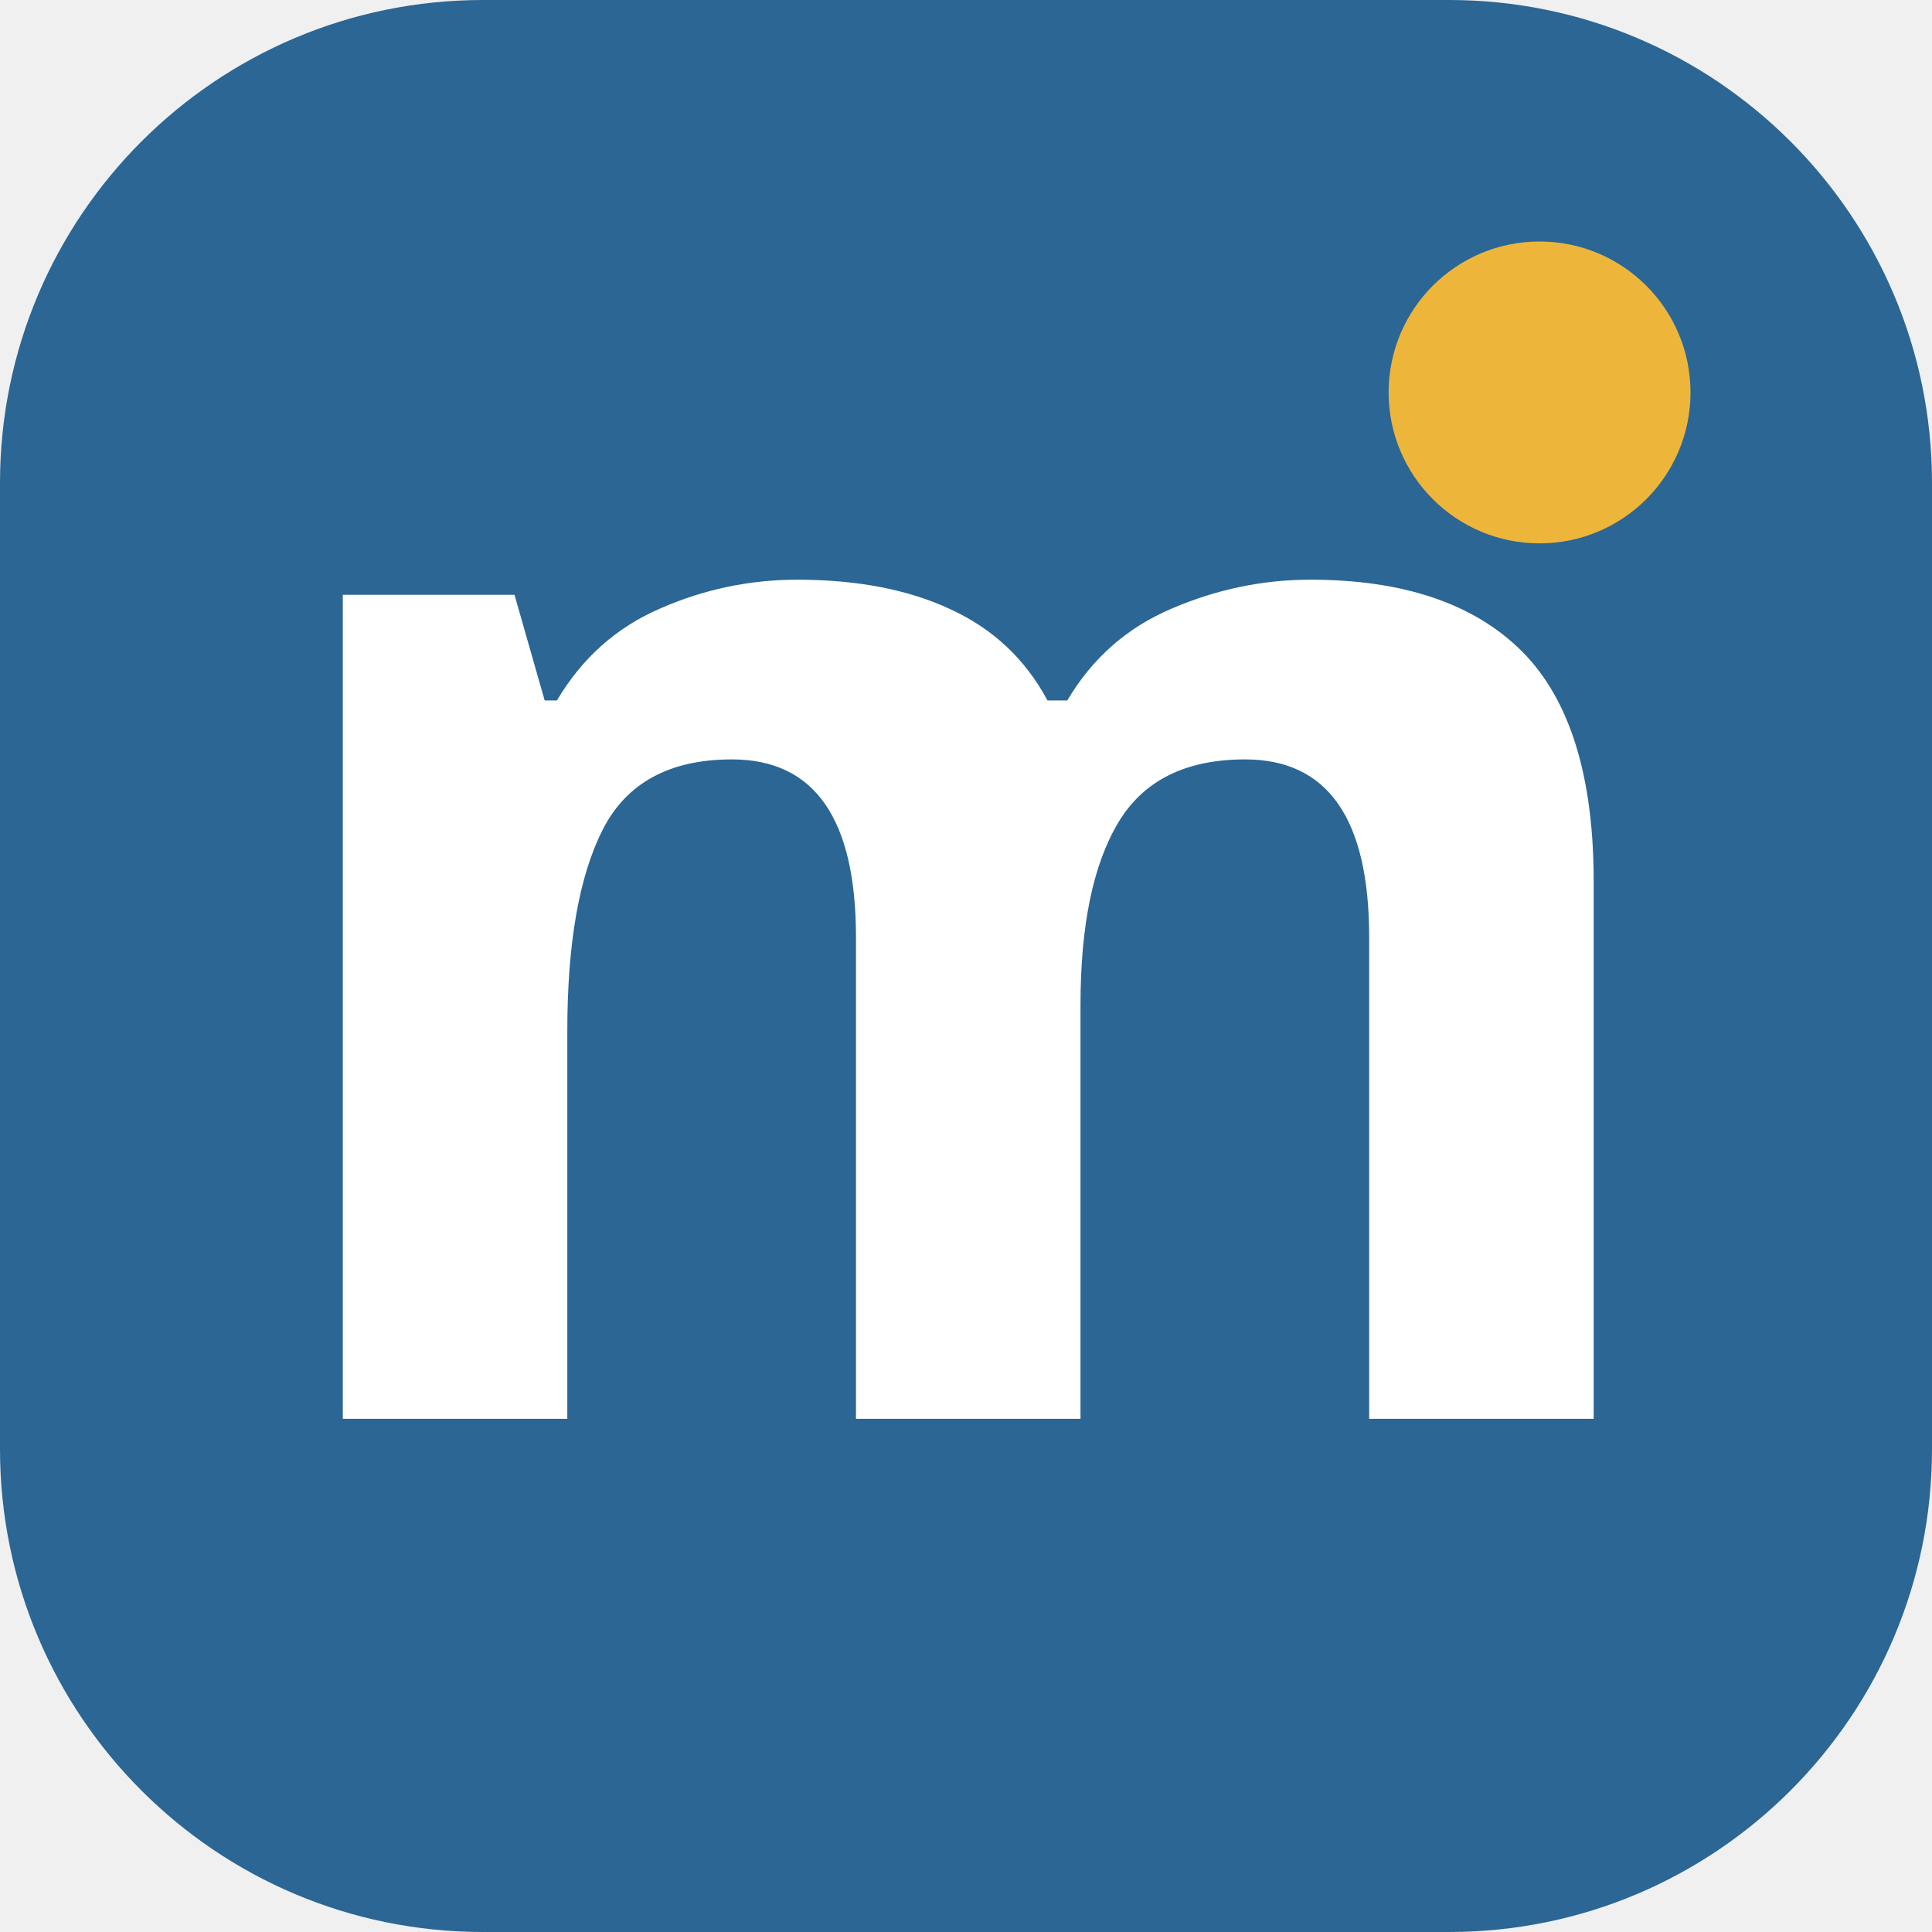
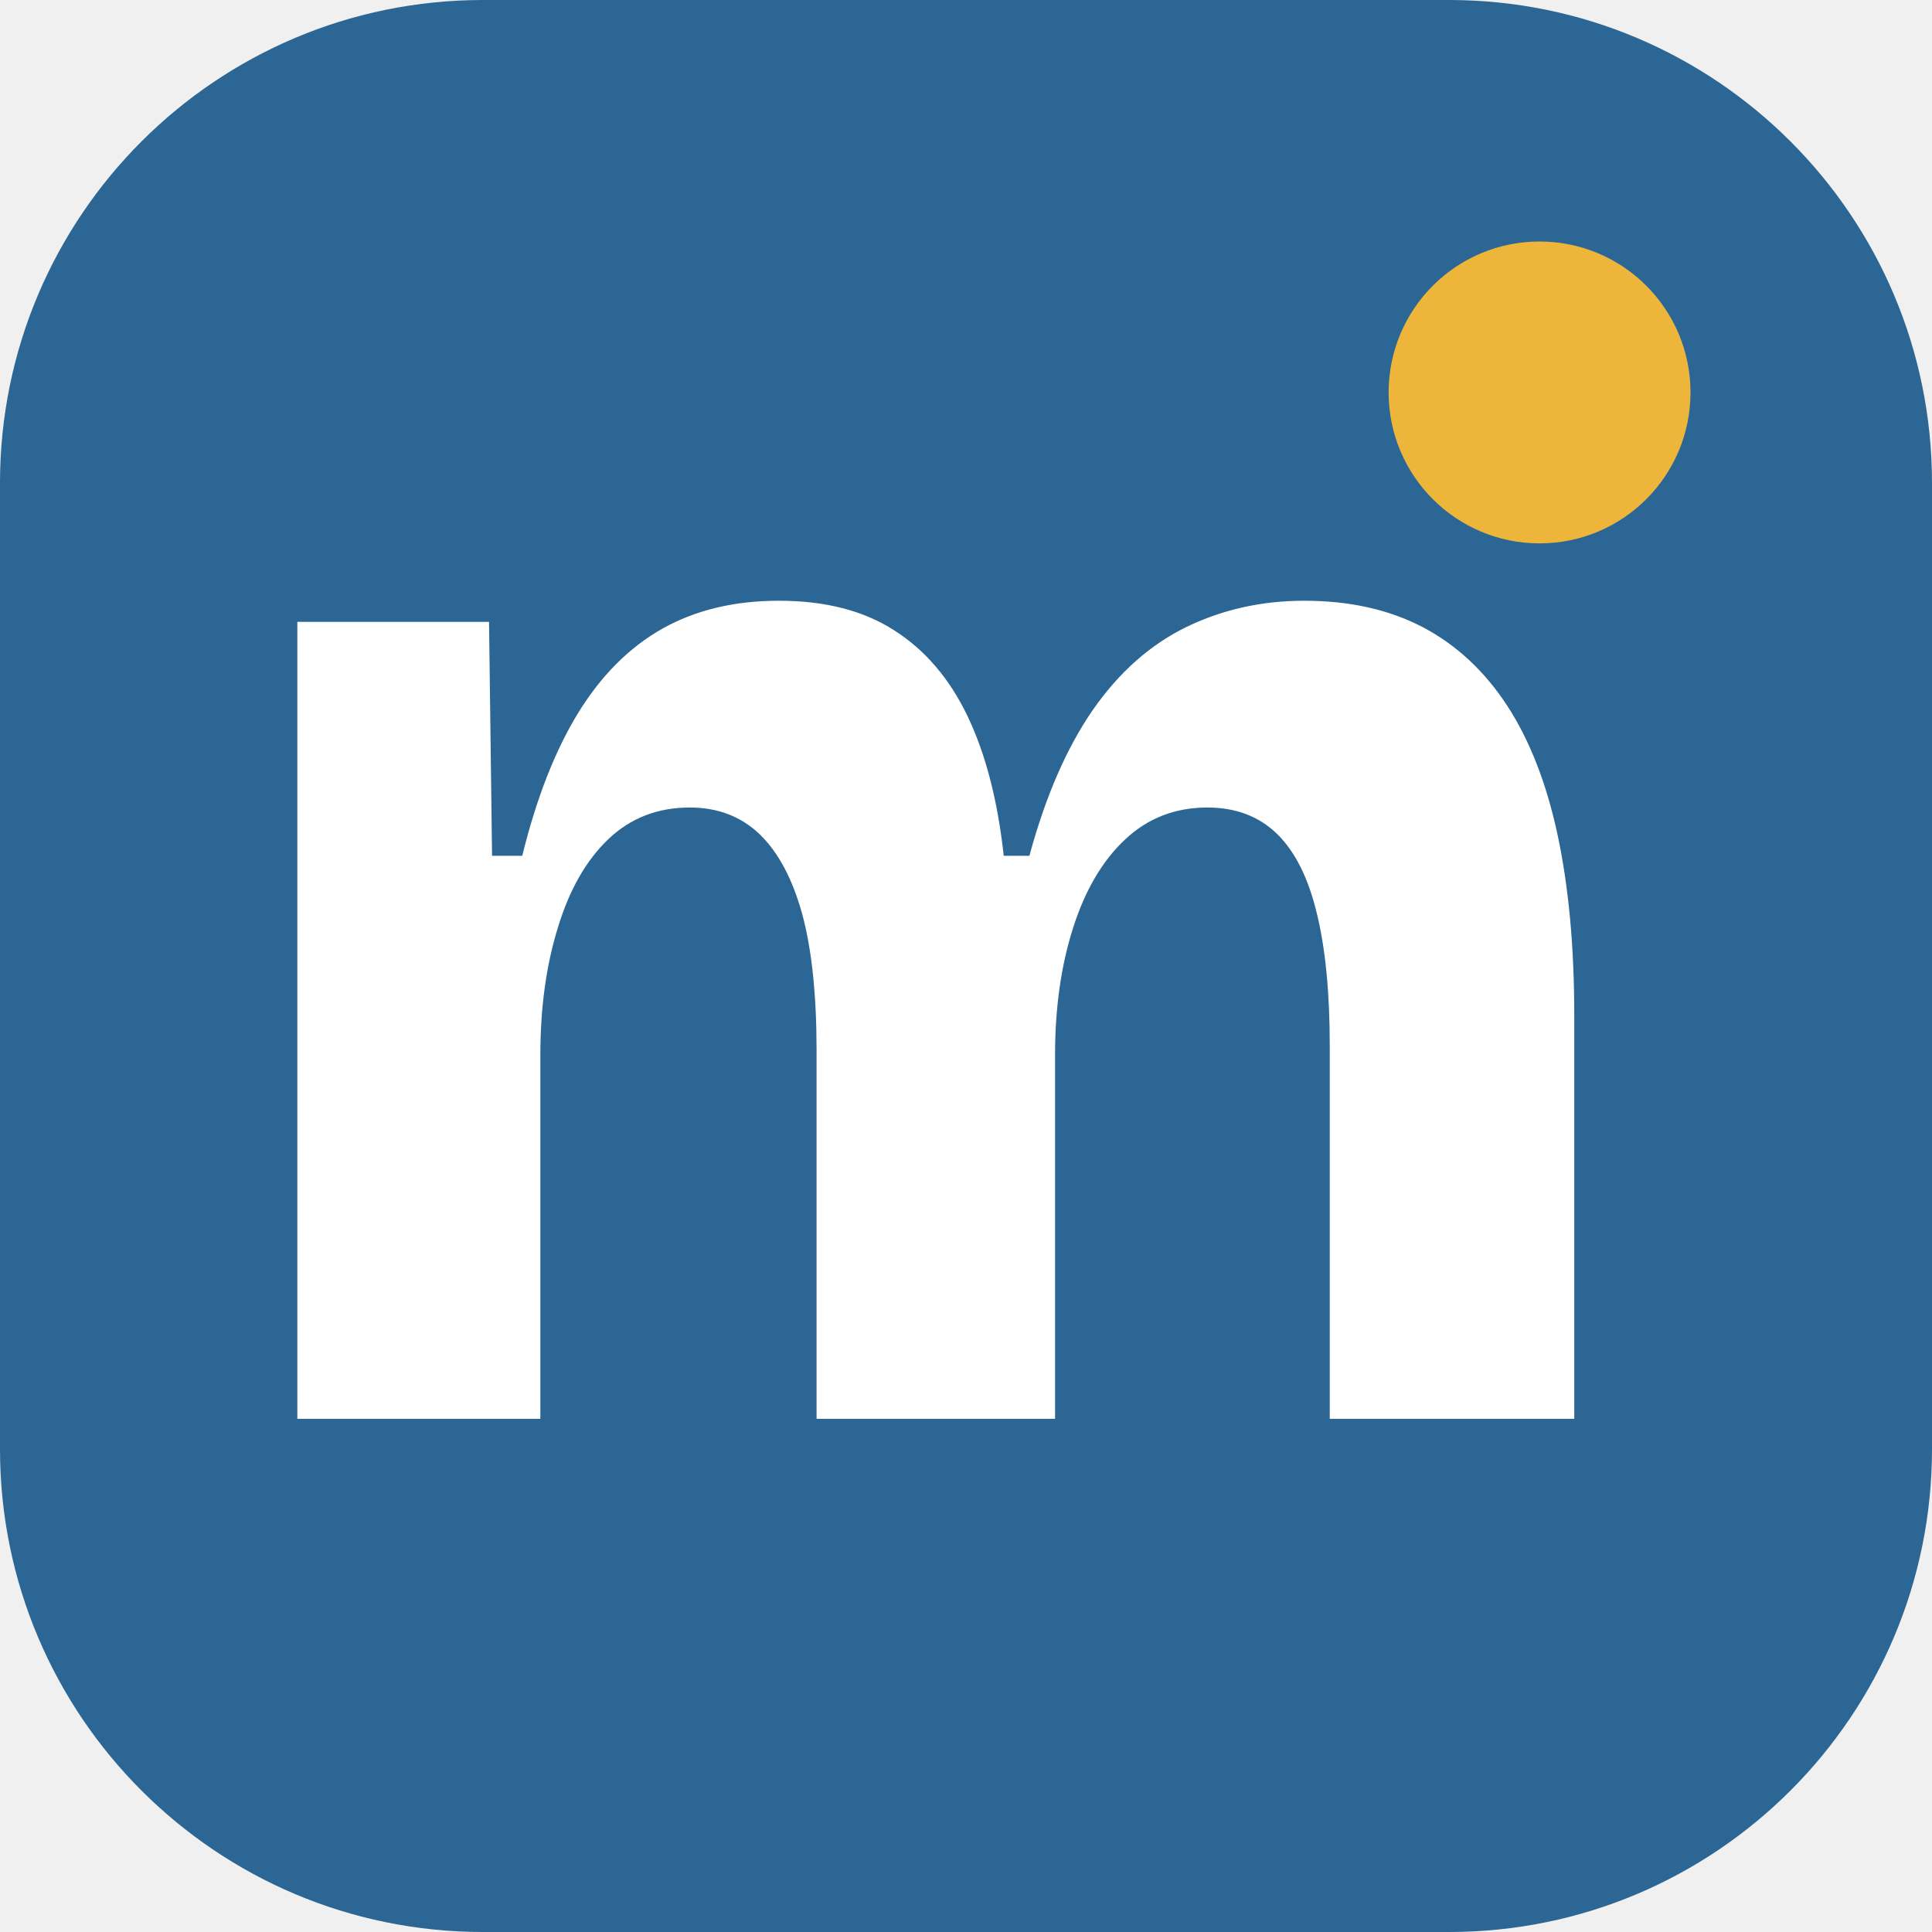
<svg xmlns="http://www.w3.org/2000/svg" viewBox="0 0 64 64">
  <rect width="64" height="64" rx="16" fill="#2B6694" />
-   <text x="32" y="47" text-anchor="middle" font-family="'Bricolage Grotesque',sans-serif" font-weight="800" font-size="50" fill="#fff">m</text>
+   <path fill="#fff" d="M9.85 47V20.6H16.2L16.3 28.35H17.3Q18 25.5 19.15 23.62Q20.3 21.75 21.95 20.82Q23.6 19.9 25.8 19.9Q28.1 19.9 29.62 20.88Q31.15 21.85 32.05 23.72Q32.95 25.6 33.25 28.35H34.1Q34.9 25.4 36.2 23.52Q37.5 21.65 39.3 20.77Q41.1 19.9 43.2 19.9Q45.45 19.9 47.12 20.77Q48.8 21.65 49.93 23.38Q51.05 25.1 51.6 27.67Q52.15 30.25 52.15 33.65V47H44.05V34.65Q44.05 32 43.62 30.25Q43.2 28.5 42.3 27.62Q41.4 26.75 40 26.75Q38.4 26.75 37.28 27.8Q36.15 28.85 35.55 30.73Q34.95 32.6 34.95 34.95V47H27.05V34.8Q27.05 32.05 26.58 30.3Q26.1 28.55 25.18 27.65Q24.25 26.75 22.85 26.75Q21.25 26.75 20.15 27.8Q19.05 28.85 18.48 30.73Q17.9 32.6 17.9 34.95V47Z" />
  <circle cx="51" cy="13" r="5" fill="#EDB63B" />
</svg>
